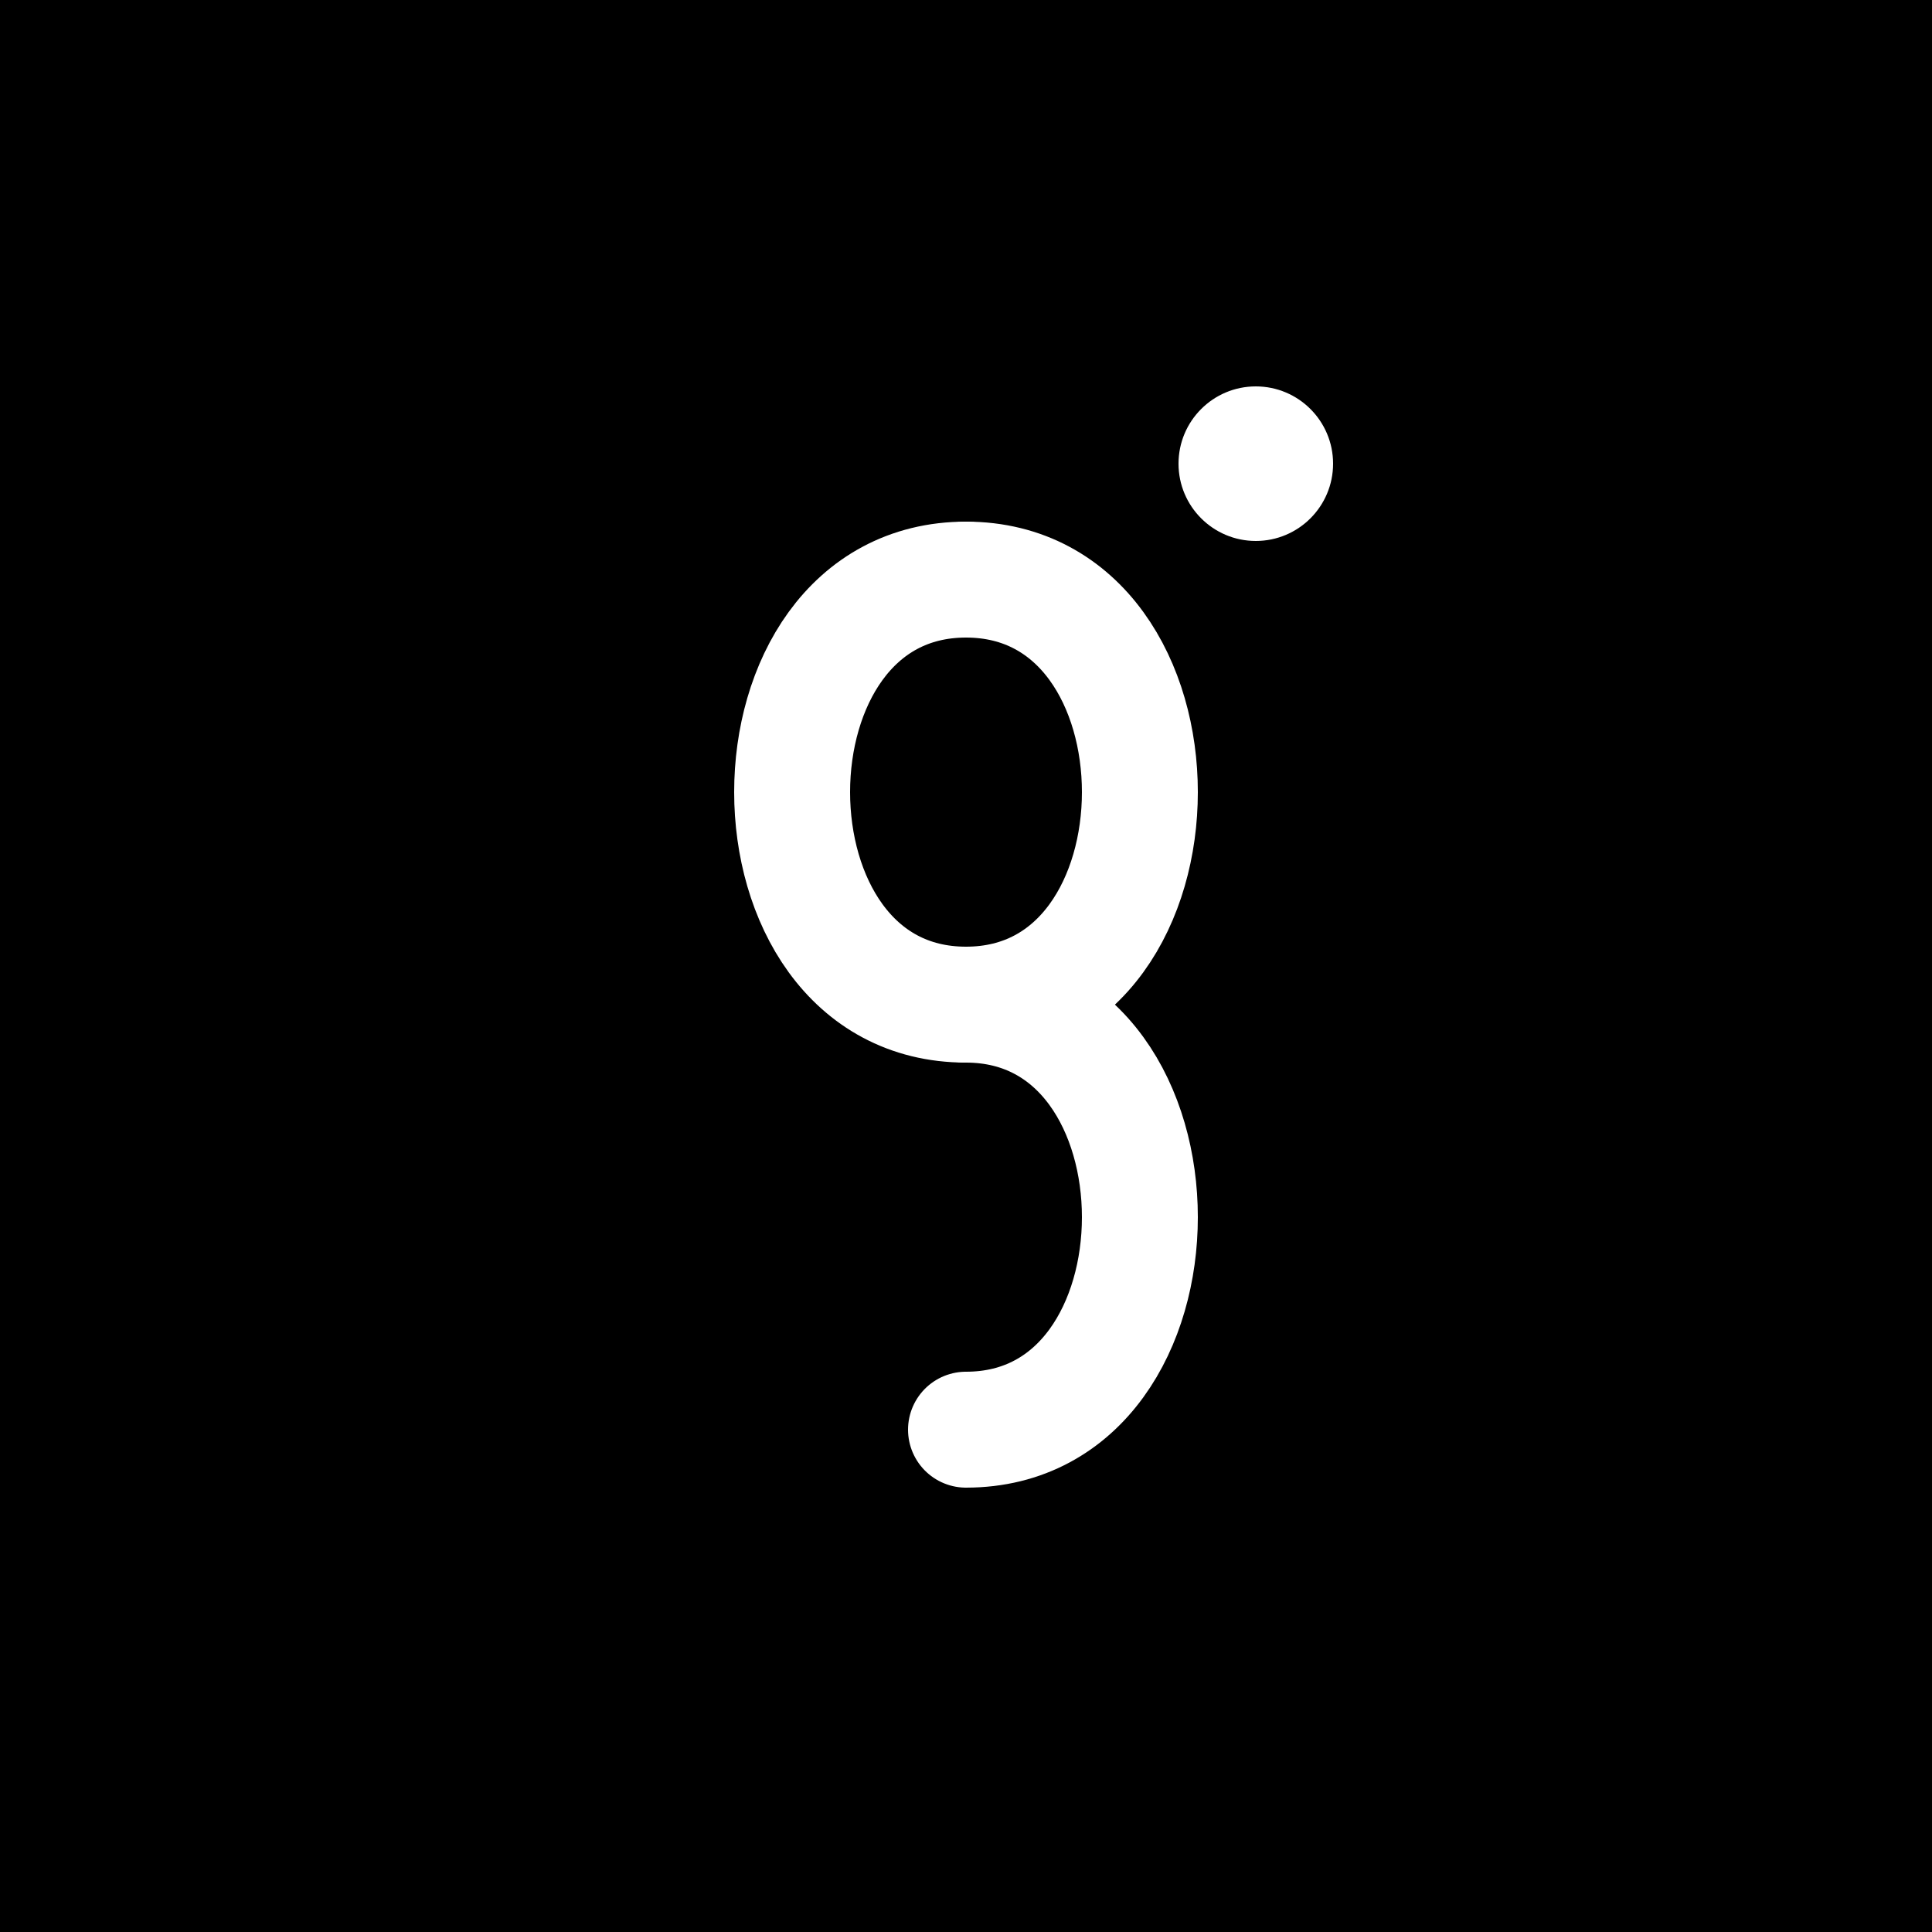
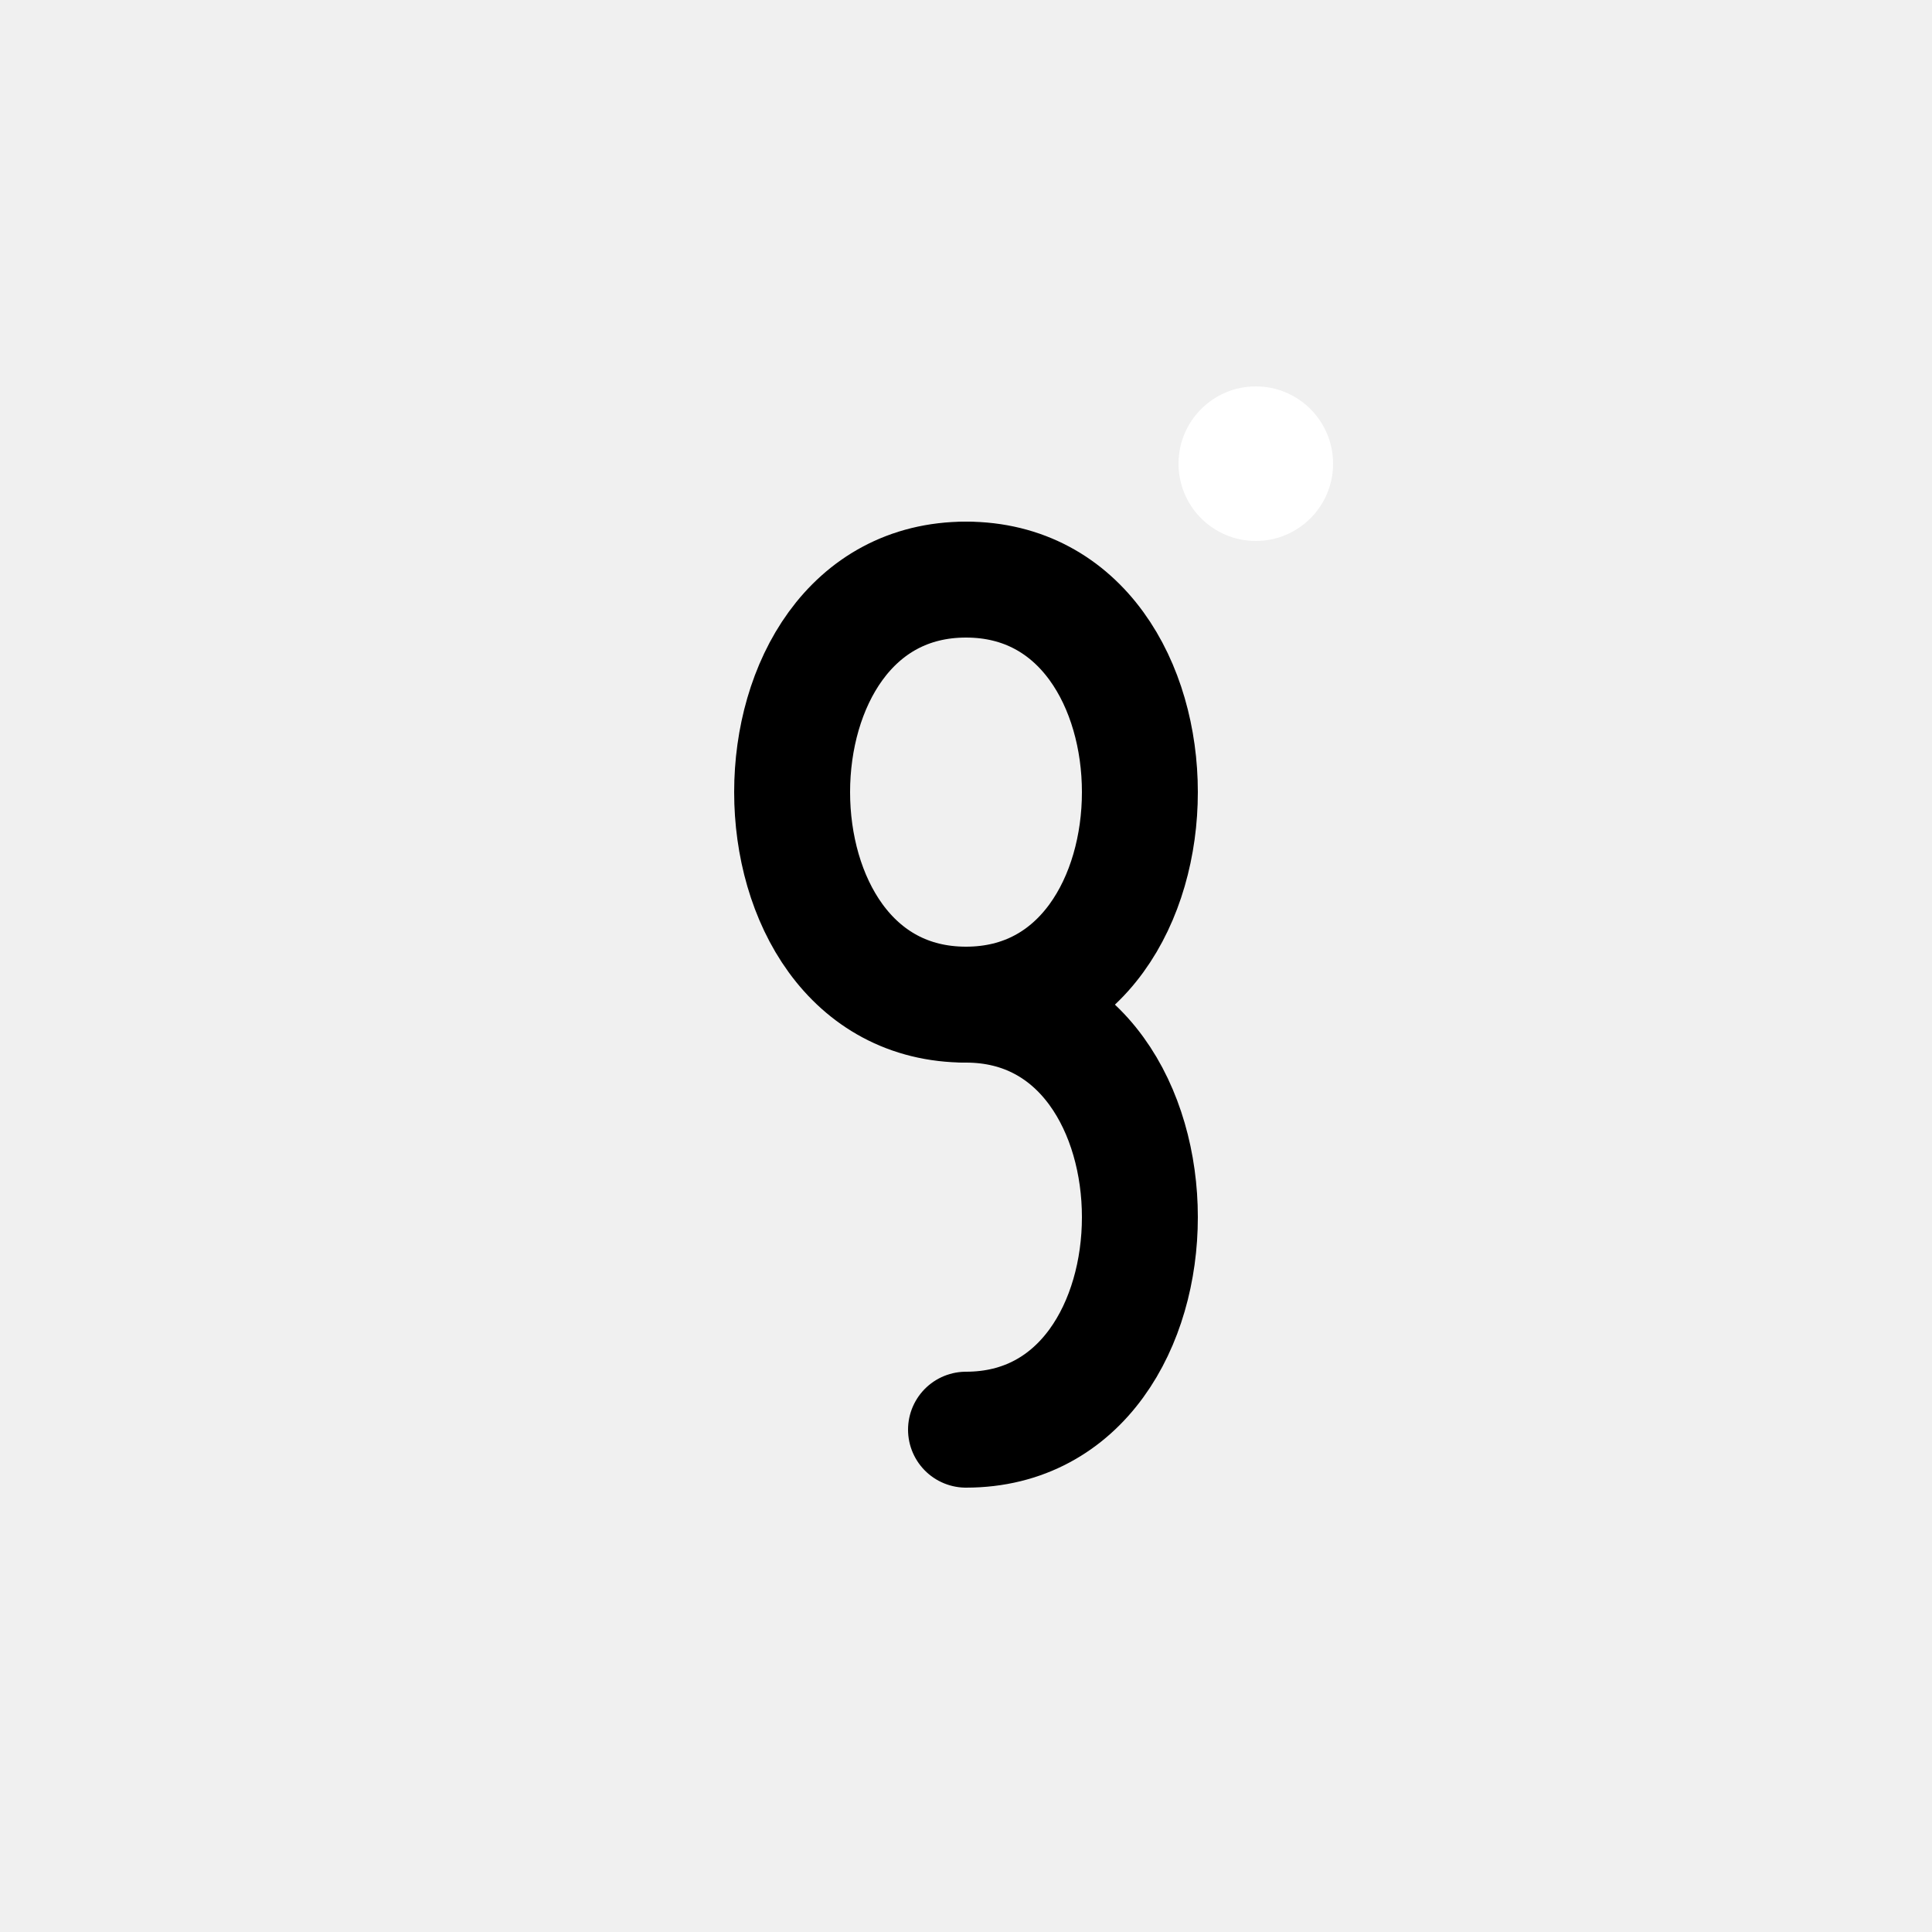
- <svg xmlns="http://www.w3.org/2000/svg" width="1000" height="1000" viewBox="0 0 1000 1000">
-   <rect width="100%" height="100%" fill="black" />
-   <g fill="none" stroke="white" stroke-width="60" stroke-linecap="round" stroke-linejoin="round">
+ <svg xmlns="http://www.w3.org/2000/svg" width="1000" height="1000" viewBox="0 0 1000 1000" preserveAspectRatio="xMidYMid meet">
+   <g fill="none" stroke="currentColor" stroke-width="60" stroke-linecap="round" stroke-linejoin="round">
    <path d="M500 300 C380 300 380 520 500 520 C620 520 620 740 500 740" />
    <path d="M500 300 C620 300 620 520 500 520" />
  </g>
  <circle cx="650" cy="240" r="40" fill="white" />
-   <g fill="none" stroke="white" stroke-width="60" stroke-linecap="round" stroke-linejoin="round" />
+   <g fill="none" stroke="currentColor" stroke-width="60" stroke-linecap="round" stroke-linejoin="round" />
</svg>
